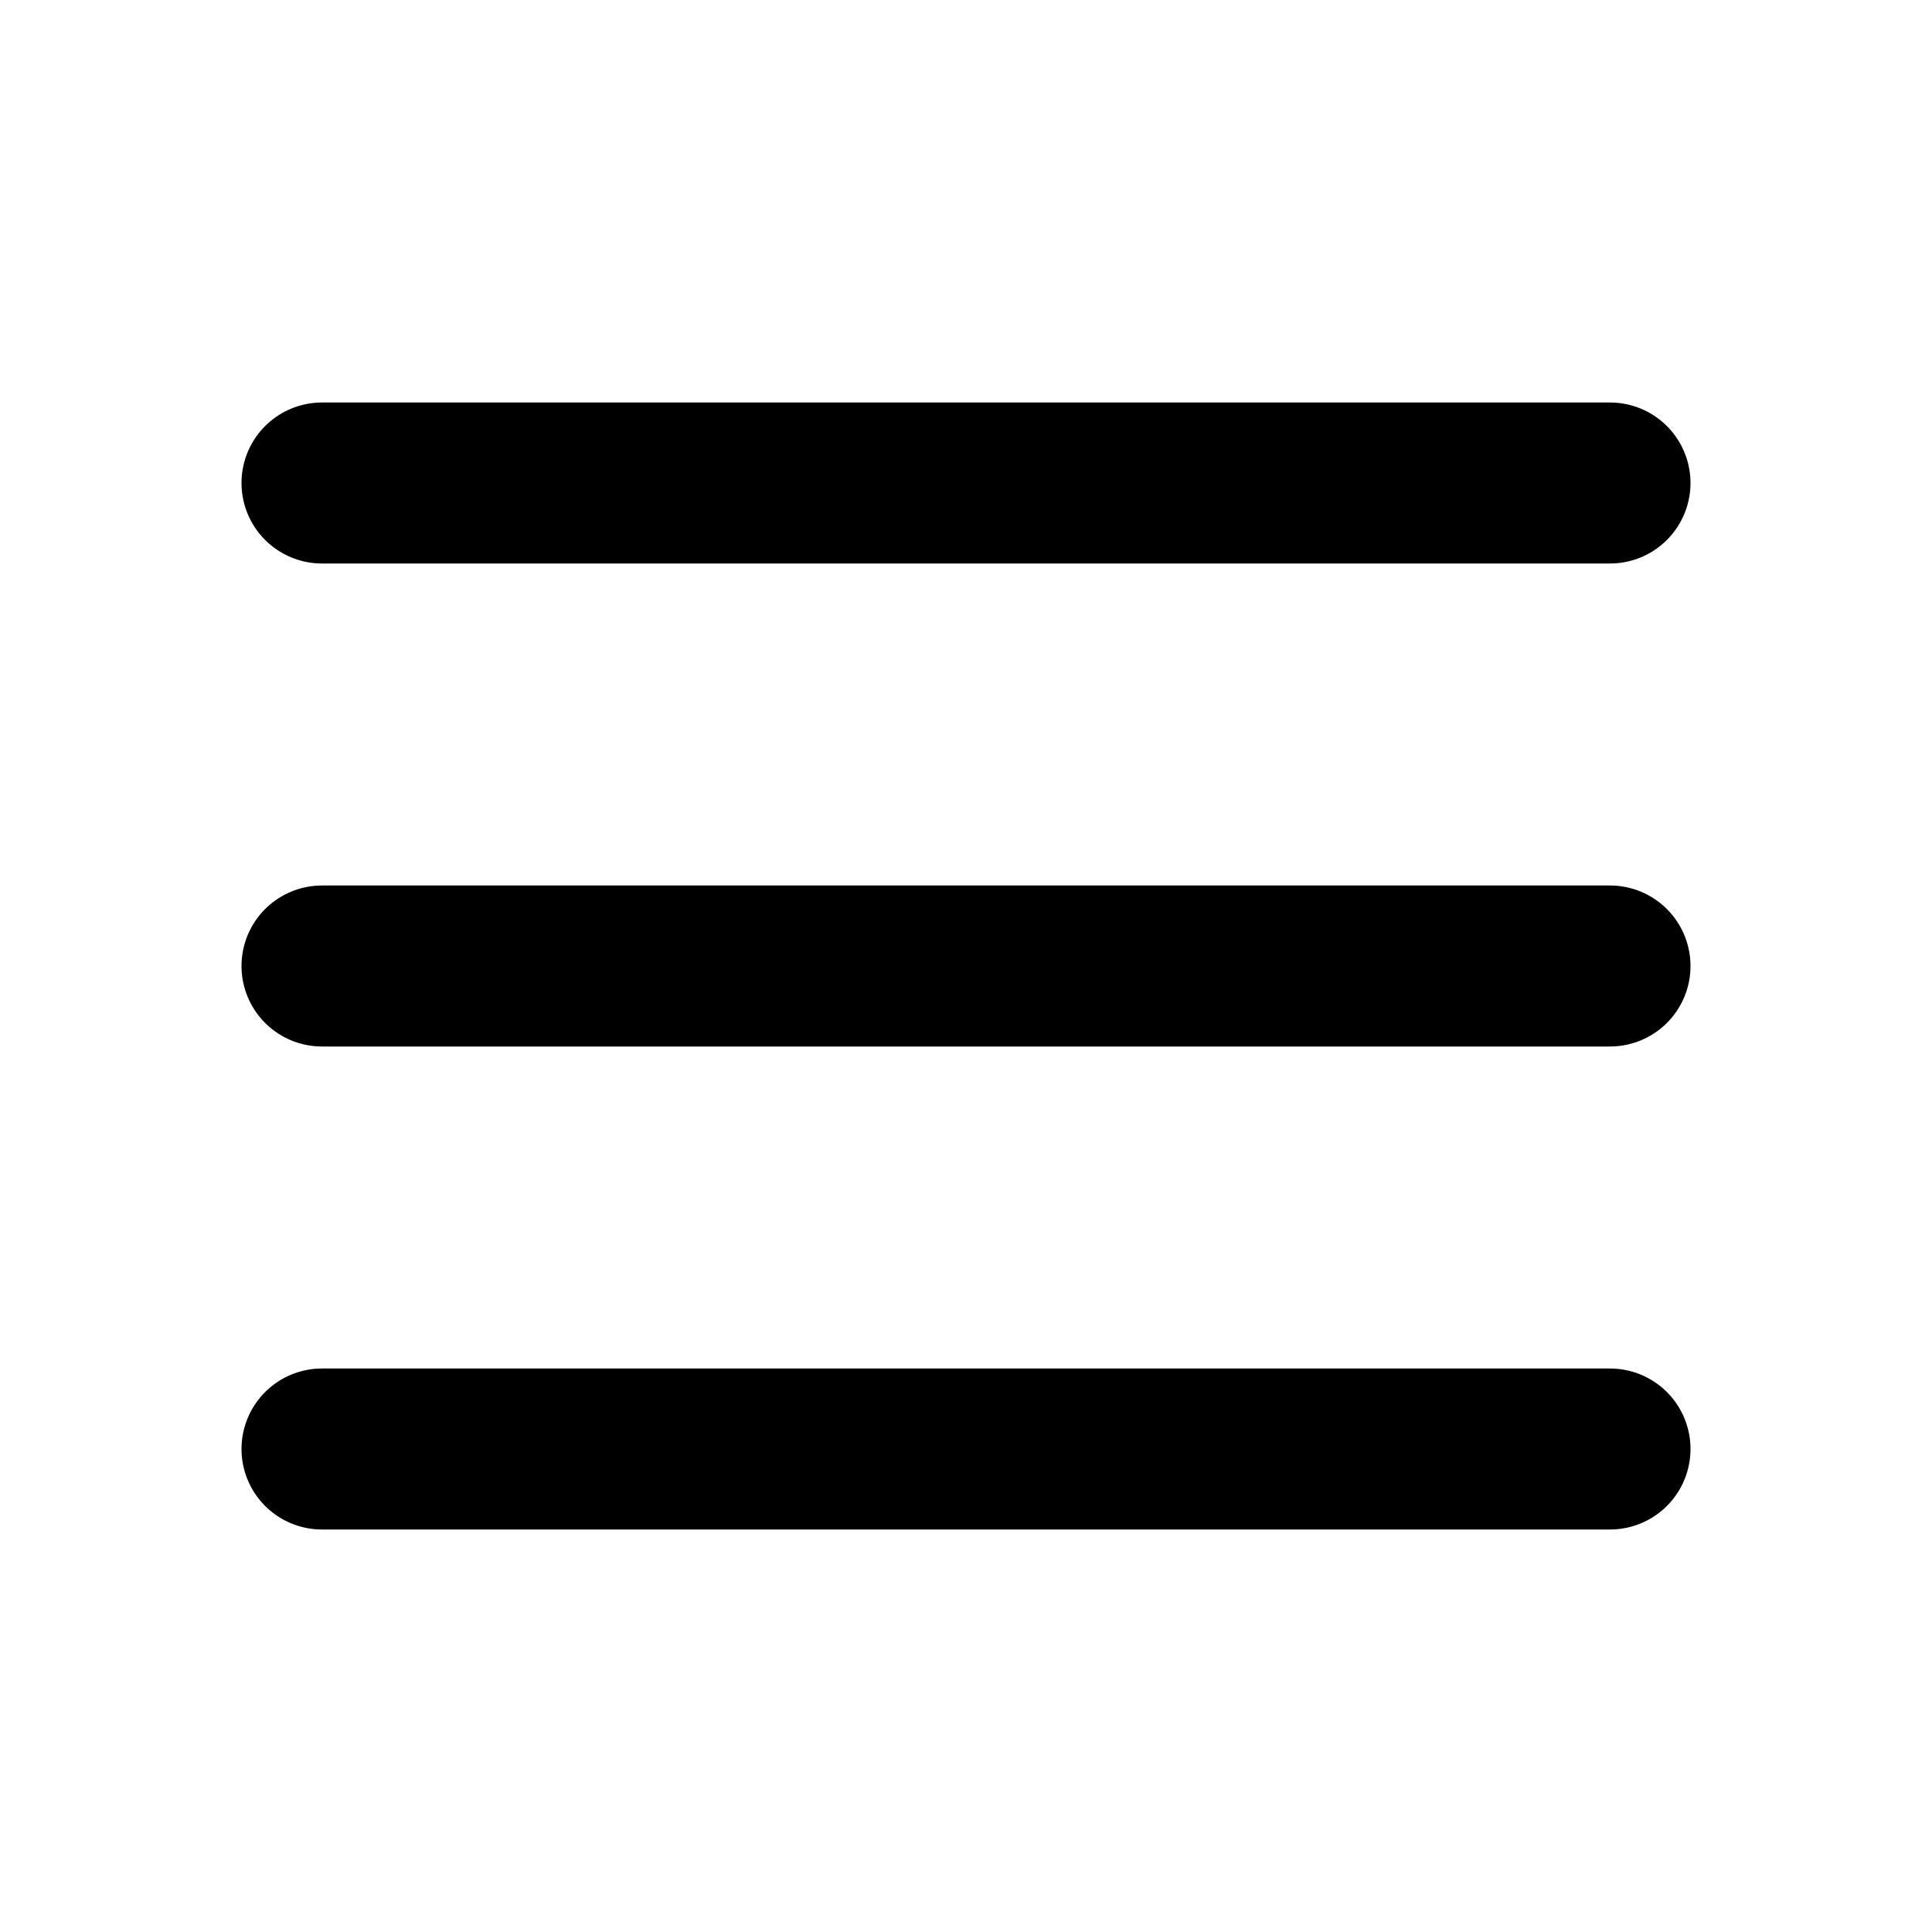
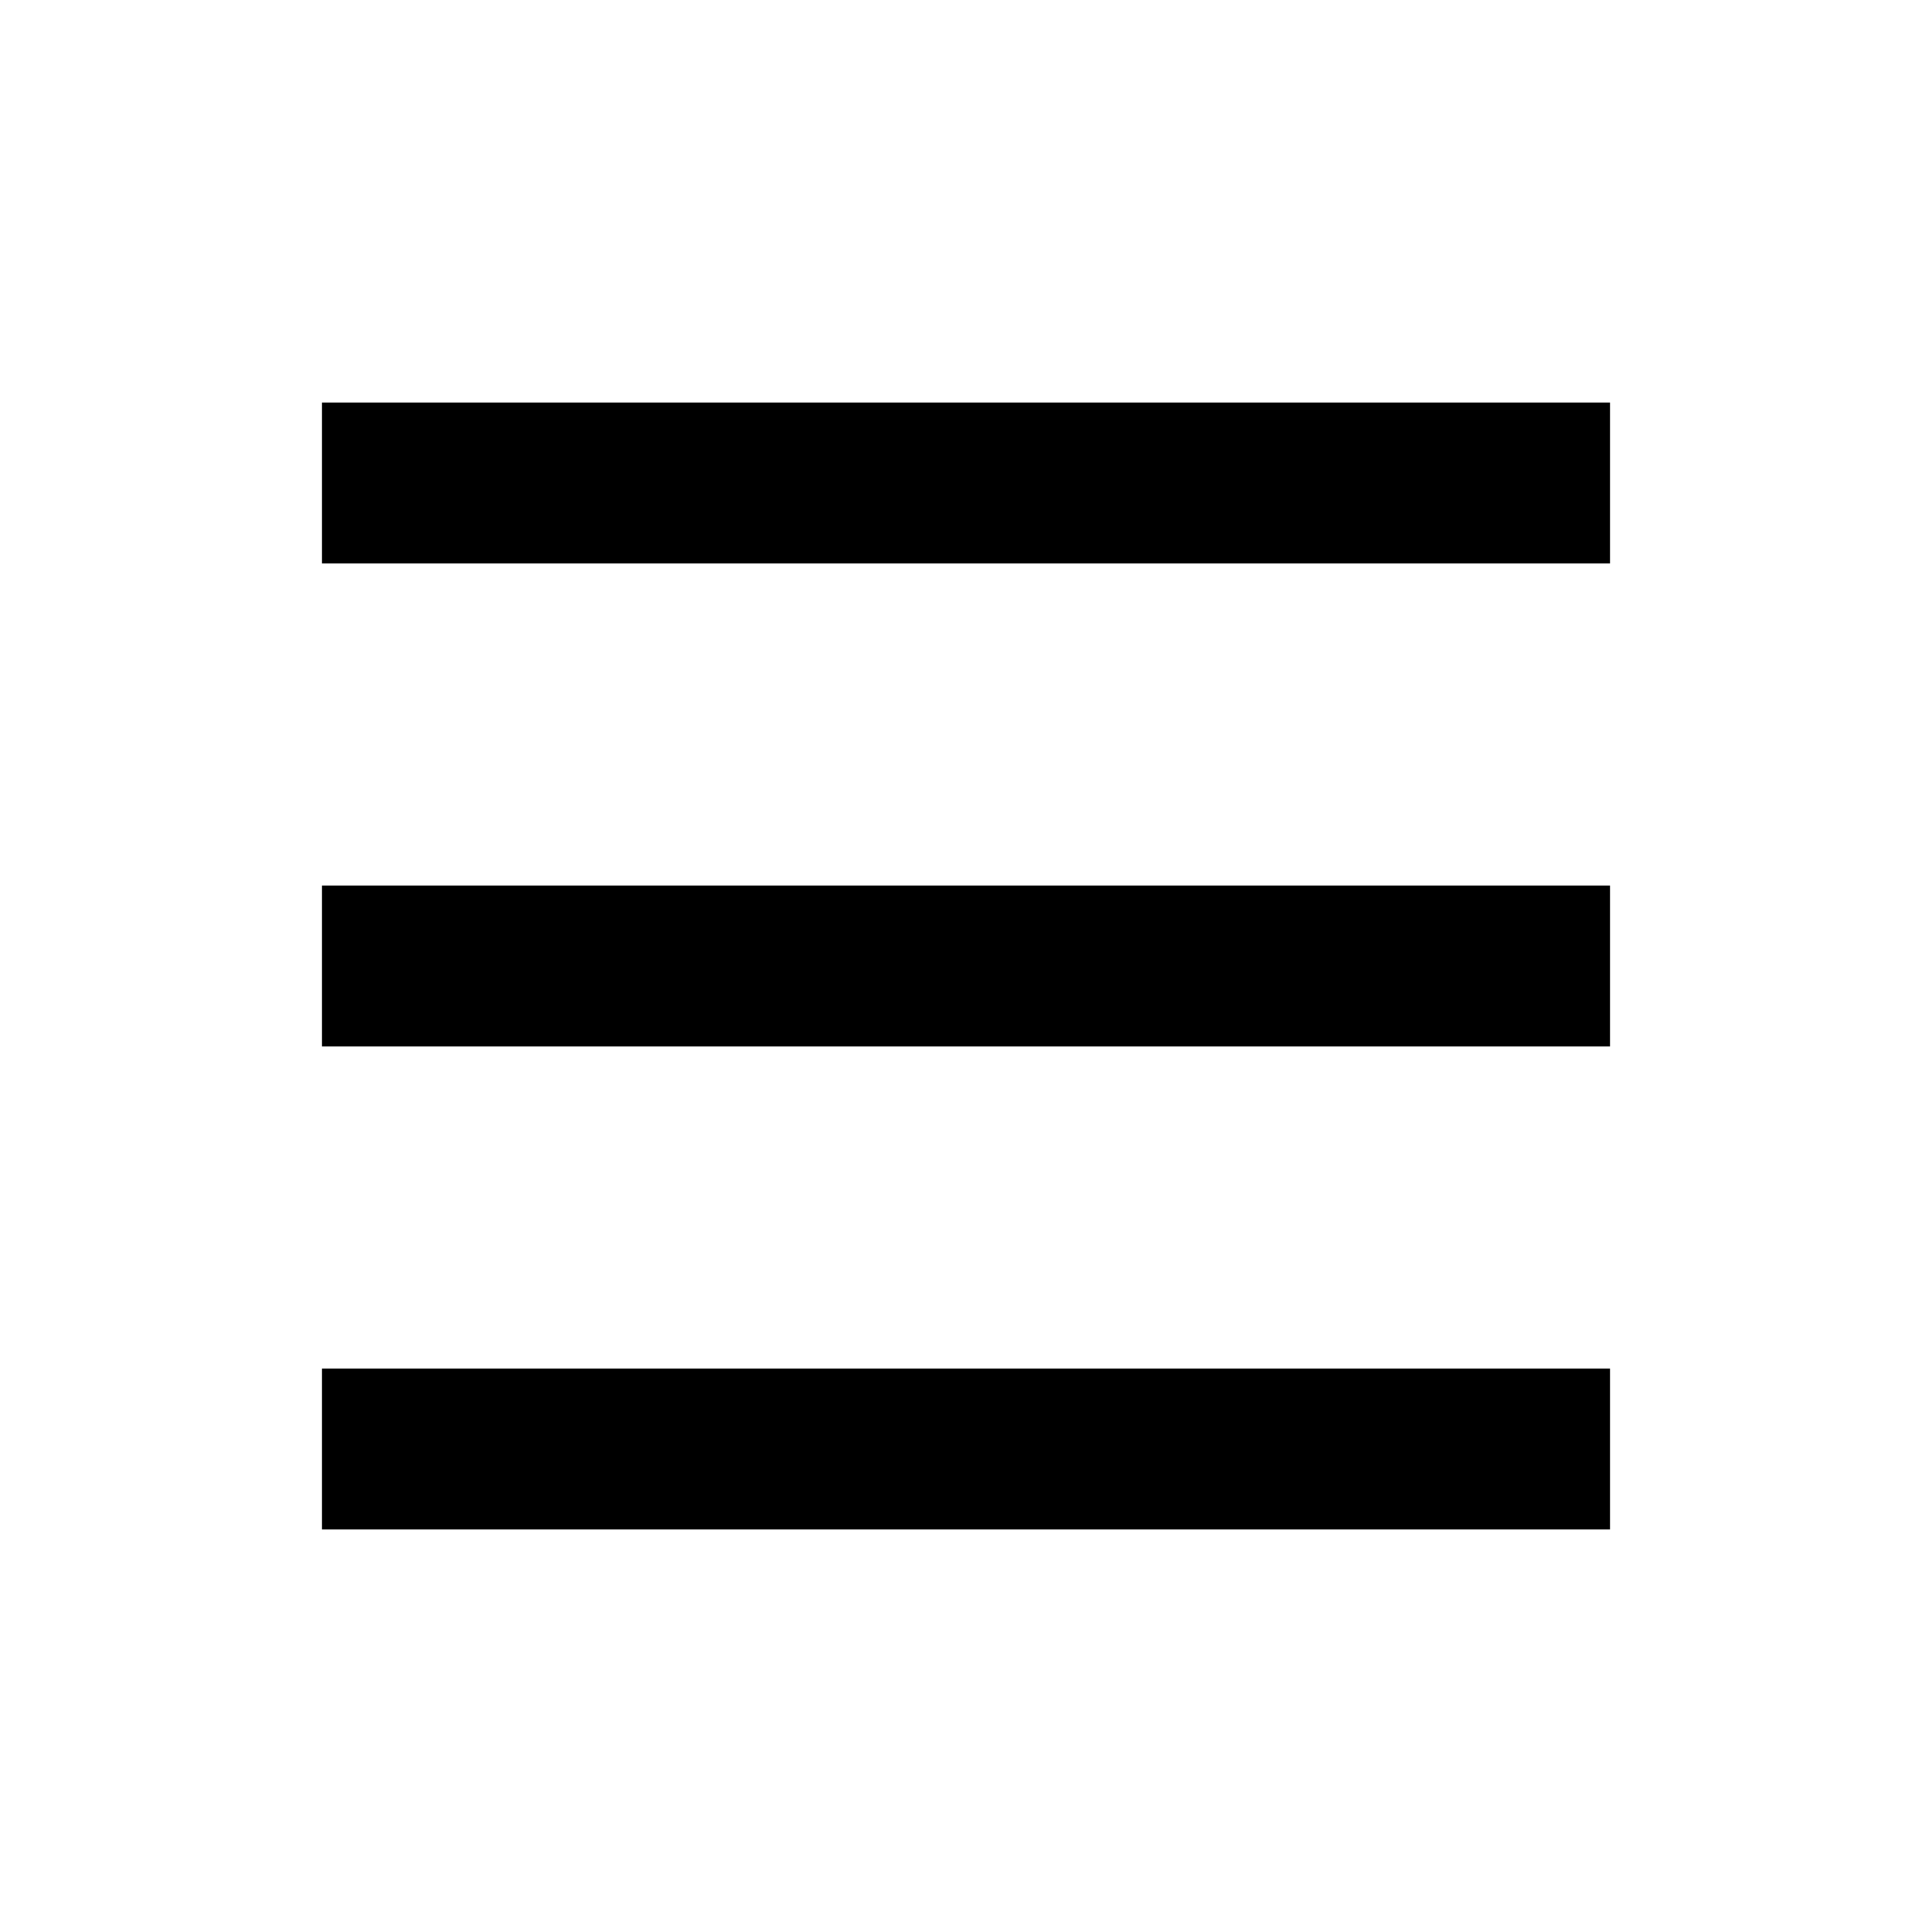
<svg xmlns="http://www.w3.org/2000/svg" width="800px" height="800px" viewBox="0 0 24 24" fill="none">
-   <path d="M4 6H20M4 12H20M4 18H20" stroke="#000000" stroke-width="2" stroke-linecap="round" stroke-linejoin="round" />
+   <path d="M4 6H20M4 12H20M4 18H20" stroke="#000000" stroke-width="2" strokeLinecap="round" strokeLinejoin="round" />
</svg>
